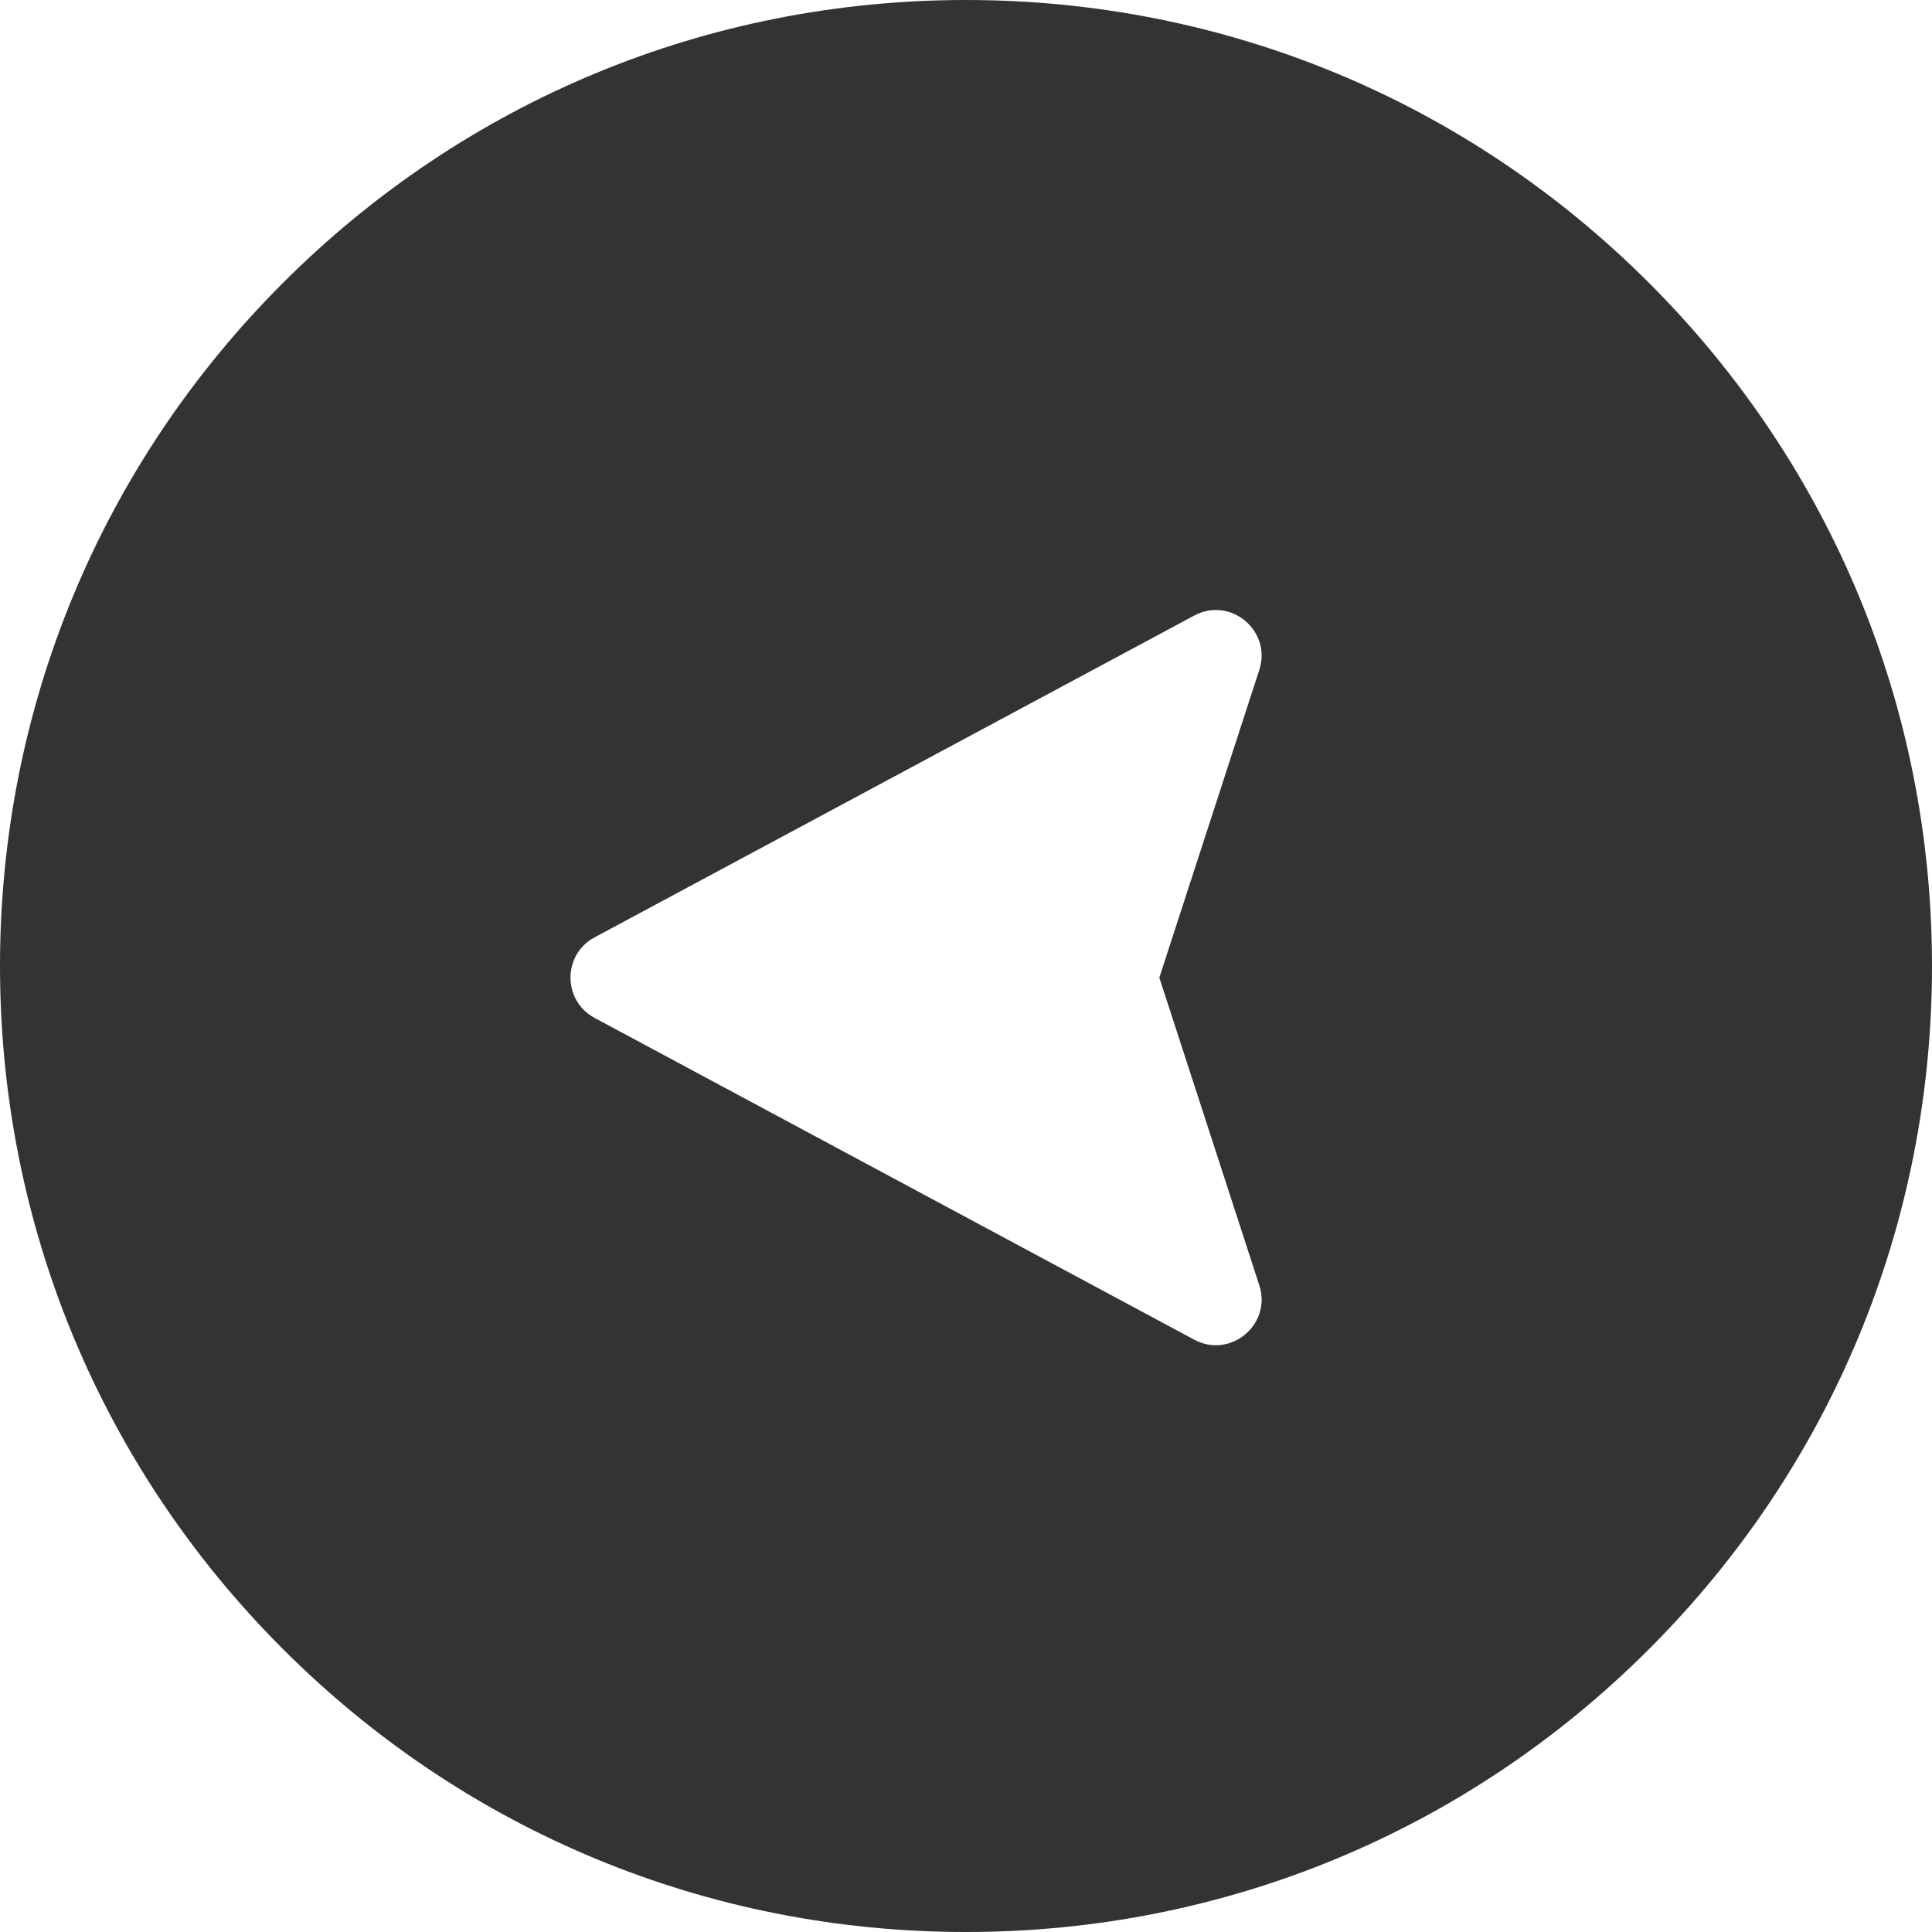
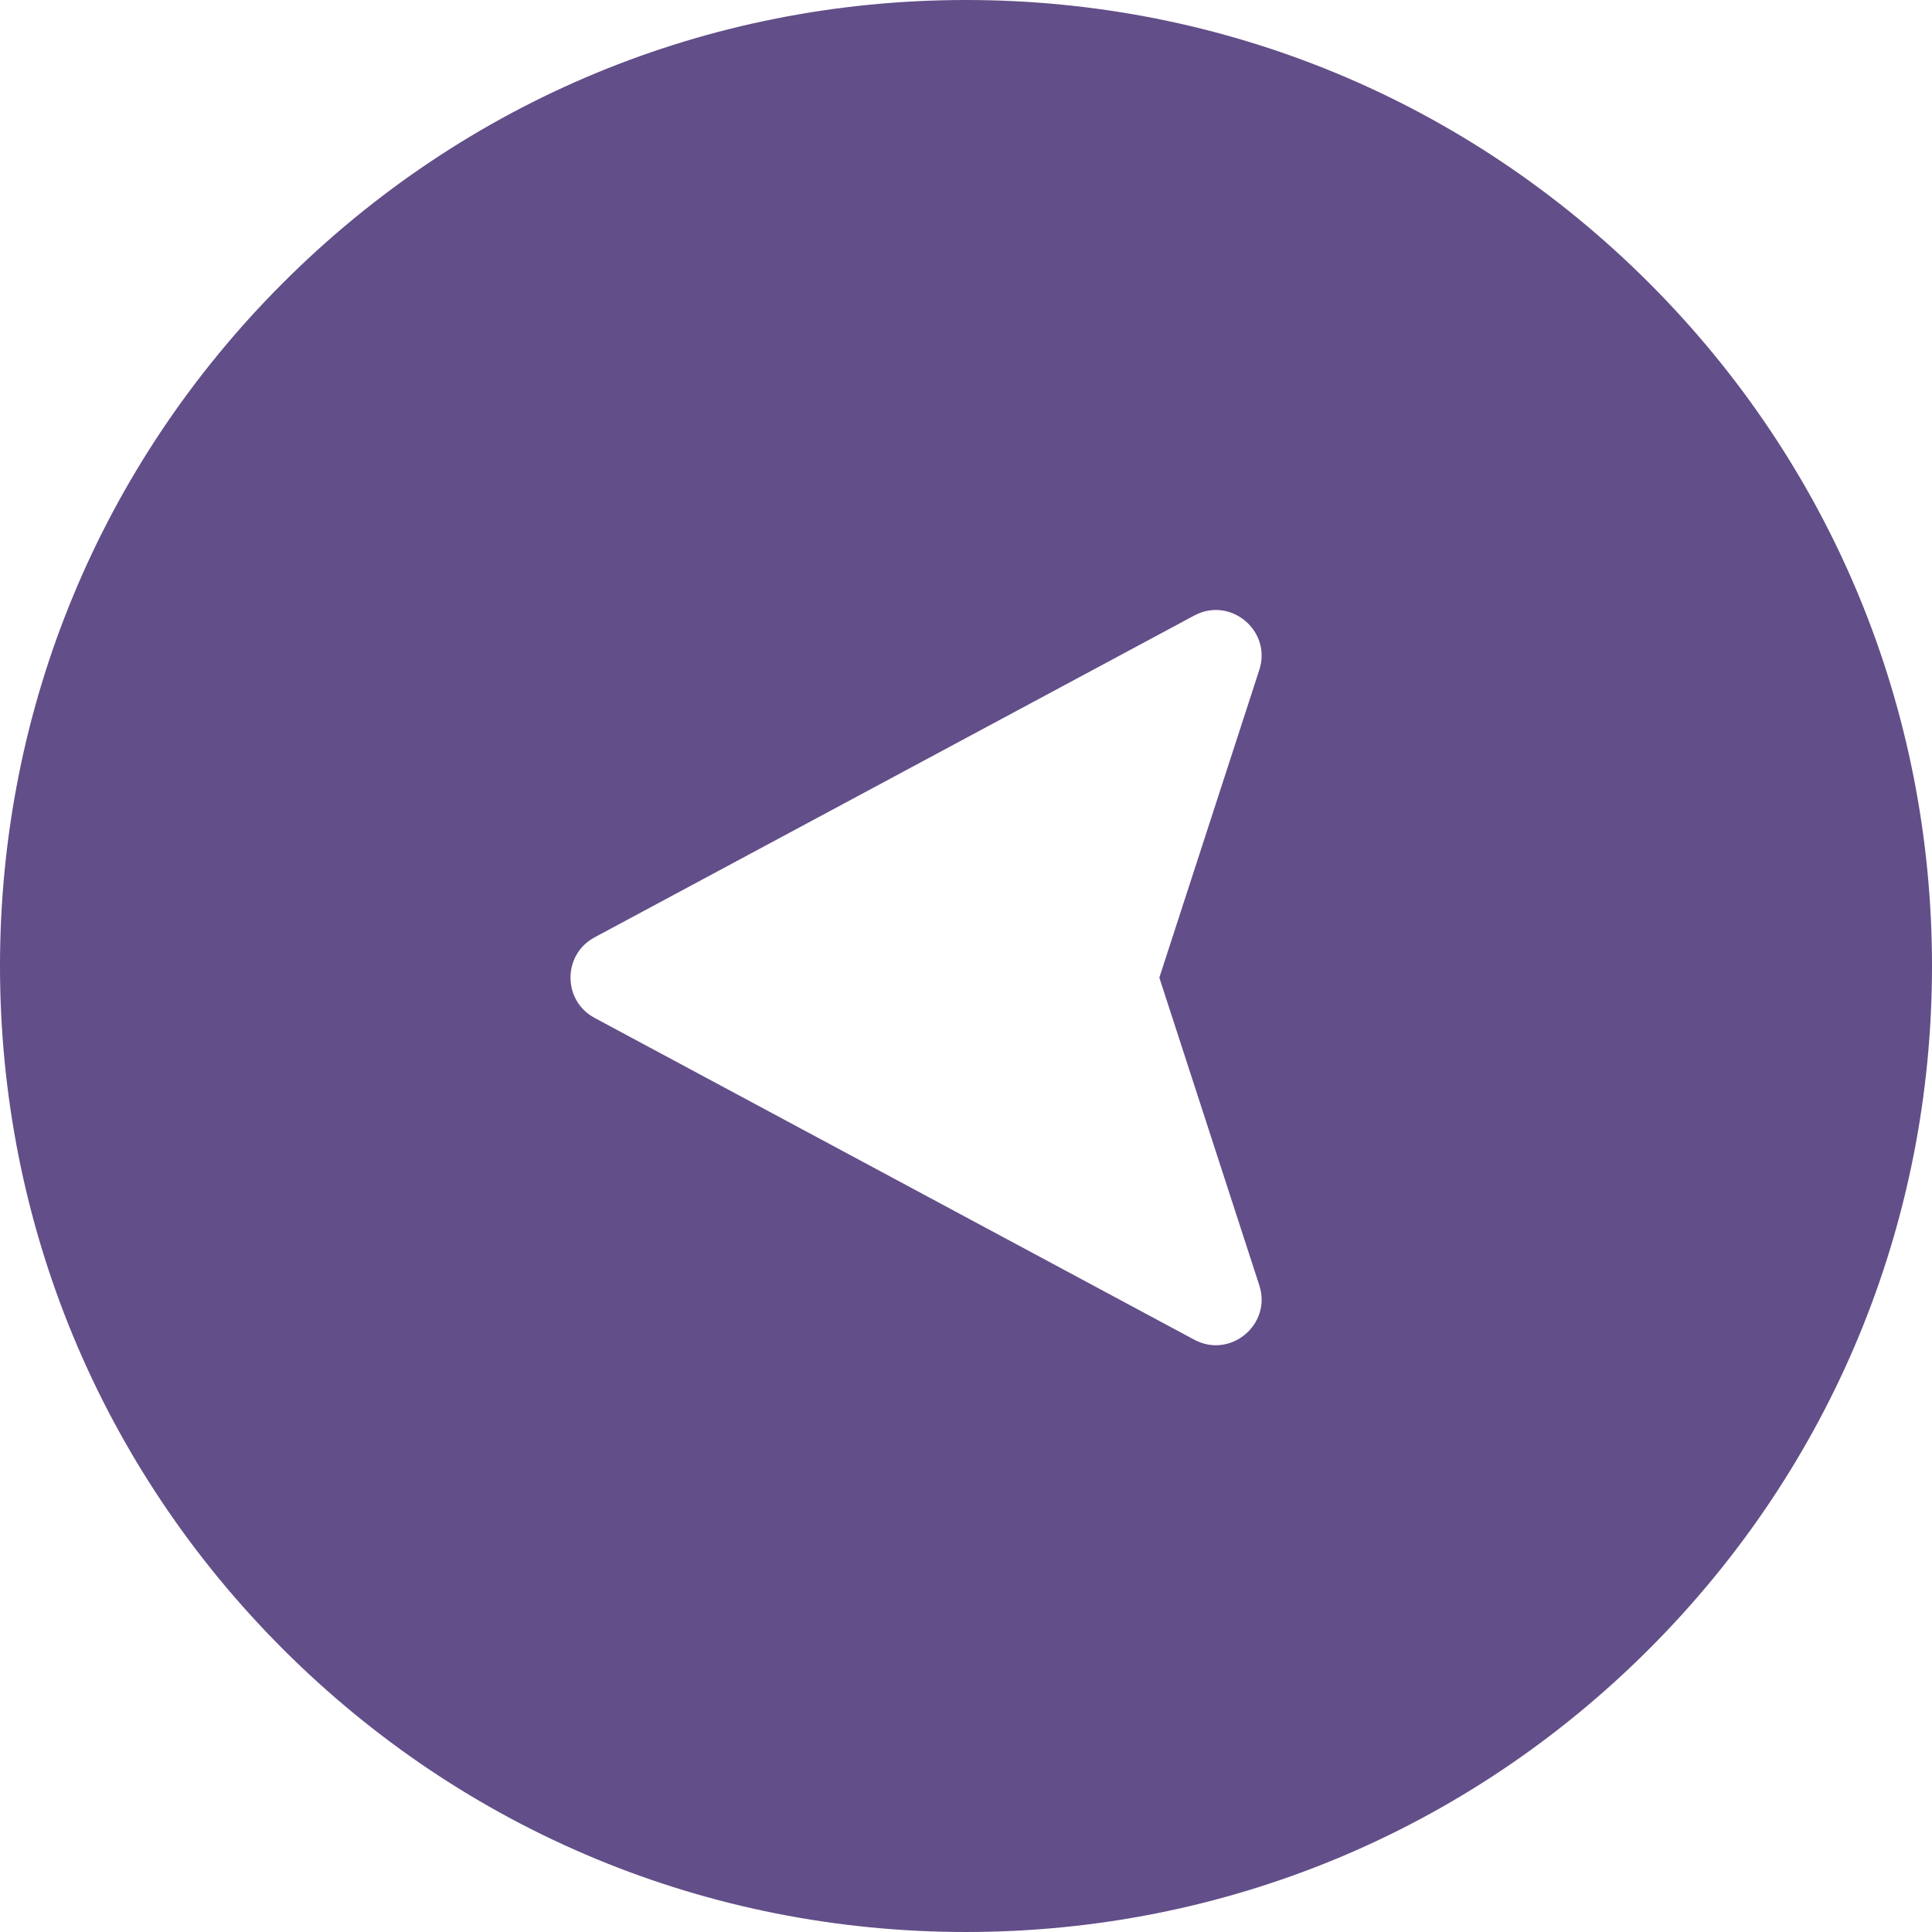
- <svg xmlns="http://www.w3.org/2000/svg" fill="#333" height="800px" width="800px" version="1.1" id="Layer_1" viewBox="0 0 512 512" xml:space="preserve">
+ <svg xmlns="http://www.w3.org/2000/svg" fill="#624E88" height="800px" width="800px" version="1.1" id="Layer_1" viewBox="0 0 512 512" xml:space="preserve">
  <g transform="rotate(180 256 256)">
    <g>
      <path d="M437.02,74.98C388.667,26.628,324.38,0,256,0S123.333,26.628,74.98,74.98C26.628,123.333,0,187.619,0,256    s26.628,132.667,74.98,181.02C123.333,485.372,187.62,512,256,512s132.667-26.628,181.02-74.98    C485.372,388.667,512,324.381,512,256S485.372,123.333,437.02,74.98z M354.441,263.588l-158.933,85.291    c-9.592,5.148-20.6-4.058-17.238-14.407l26.495-81.55l-26.496-81.55c-3.364-10.352,7.649-19.553,17.238-14.407l158.933,85.291    C362.929,246.81,362.943,259.024,354.441,263.588z" />
    </g>
  </g>
</svg>
